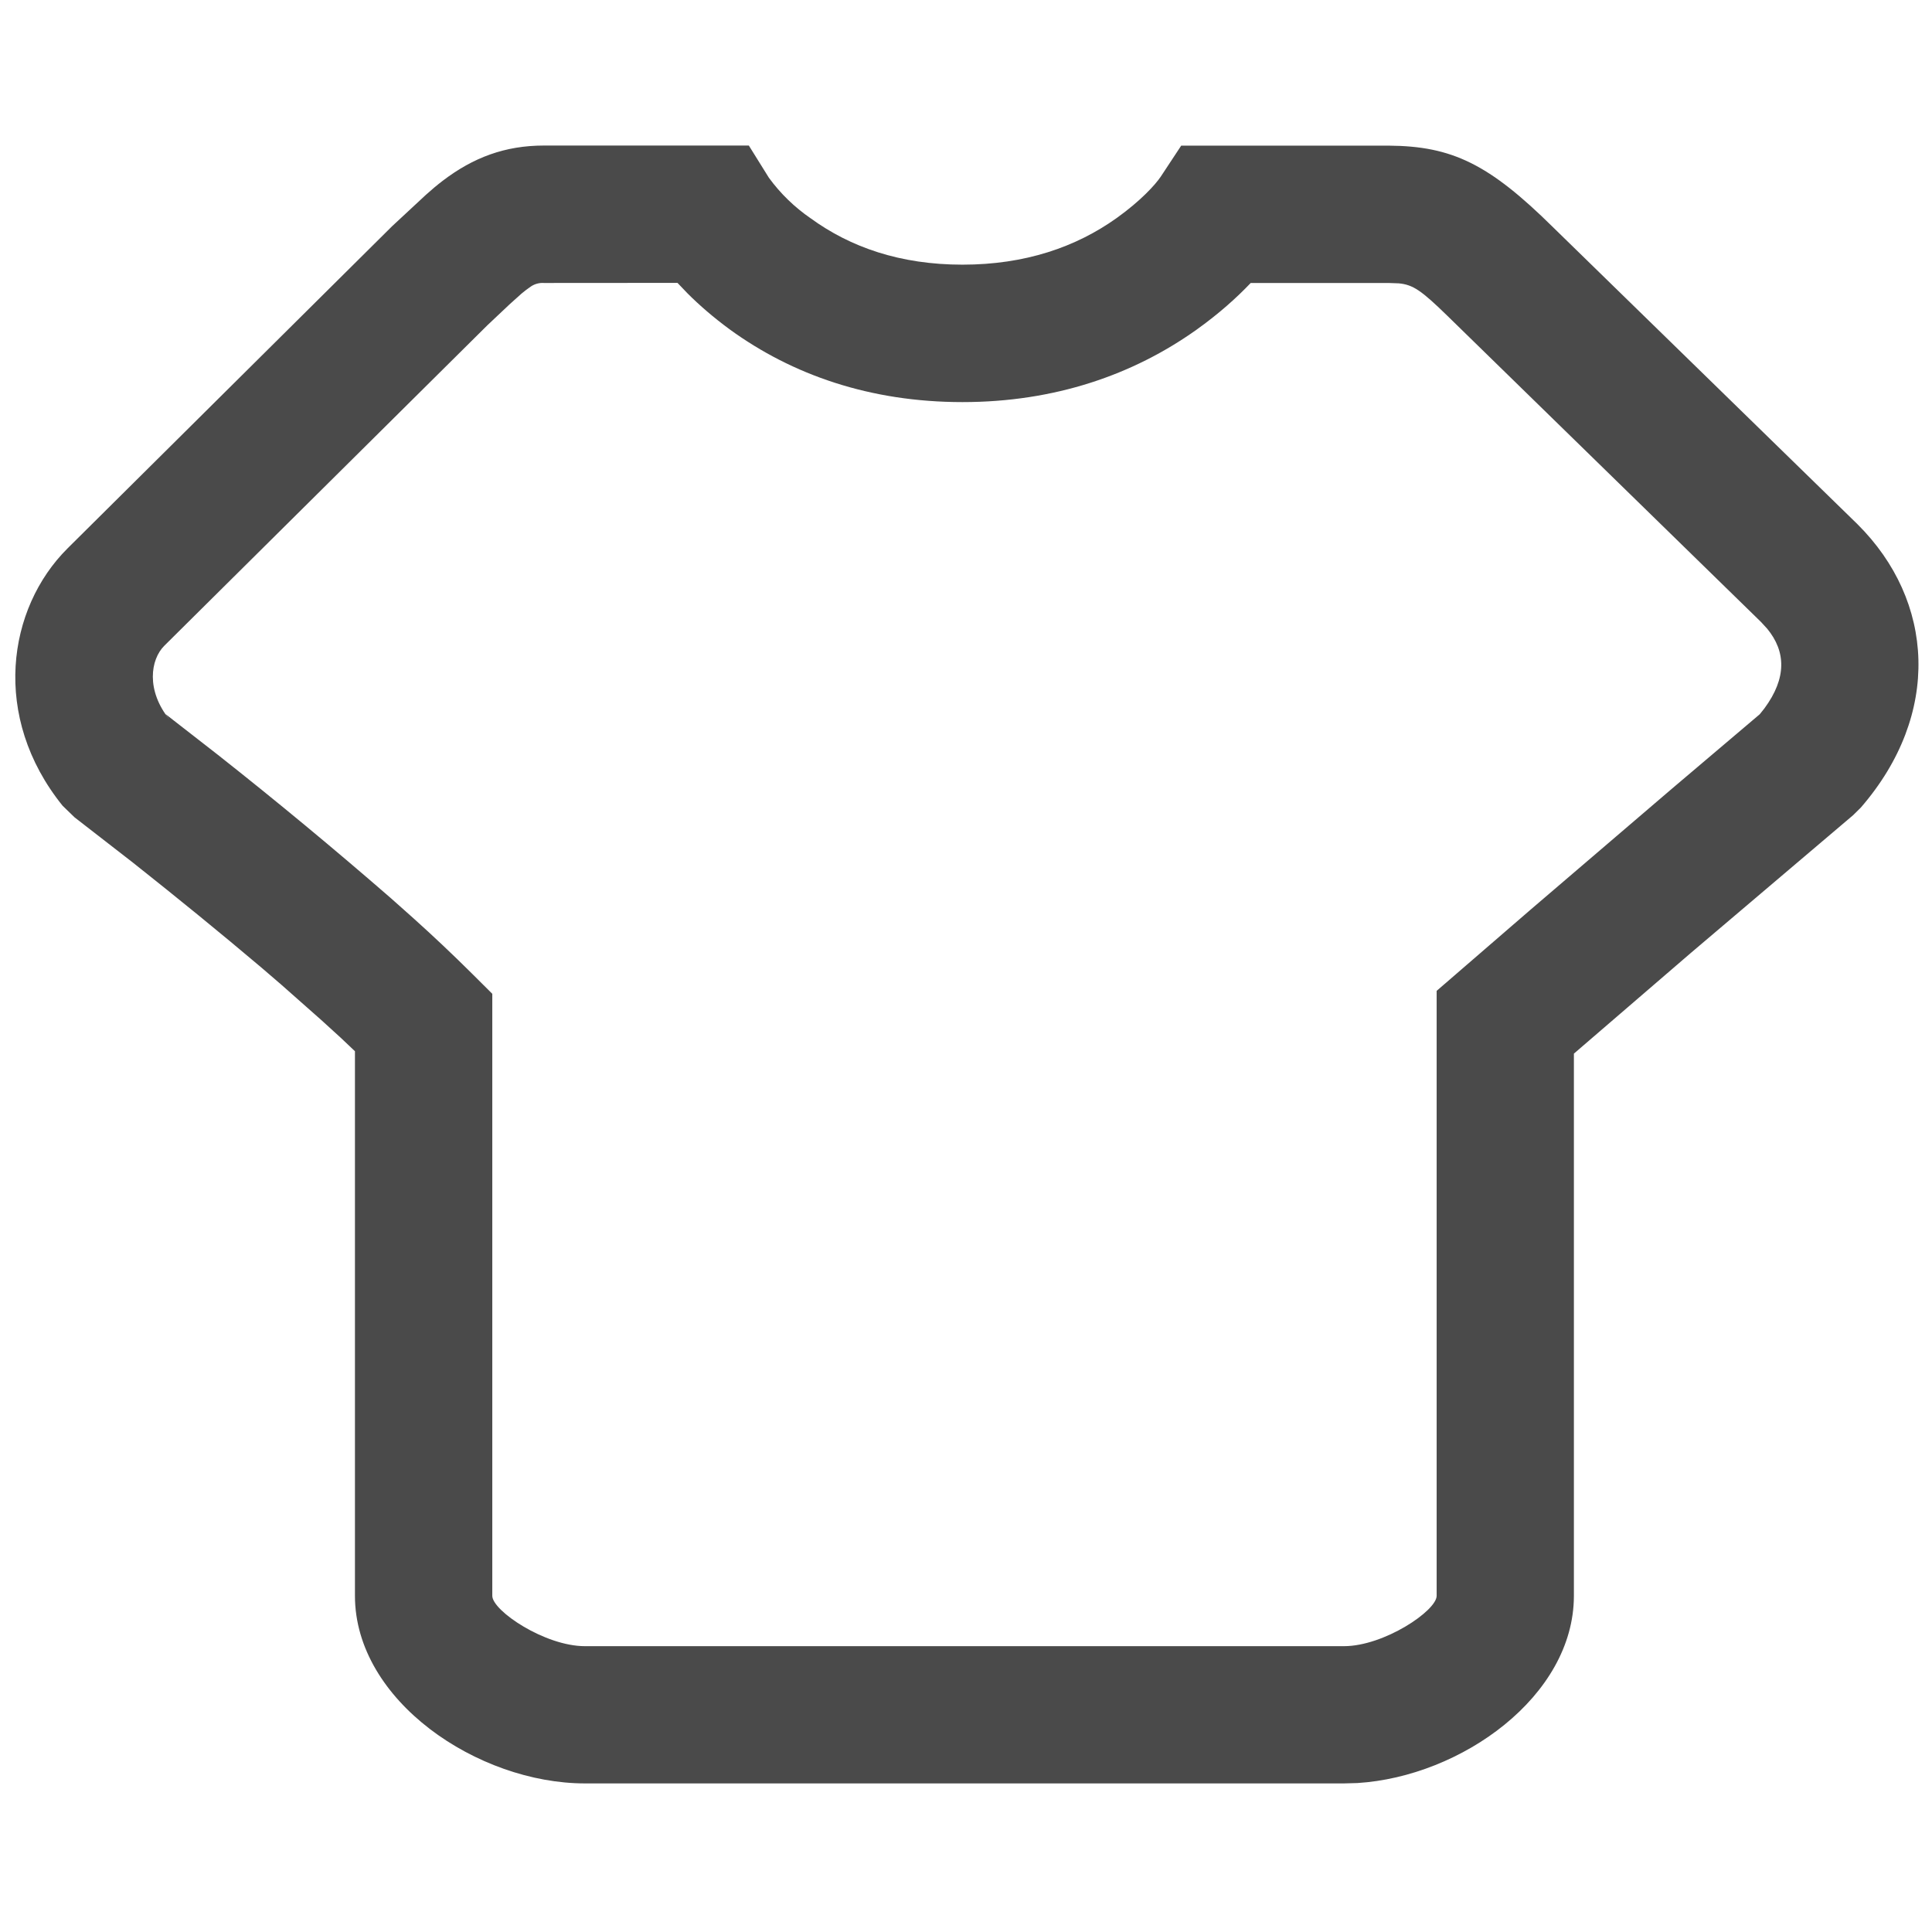
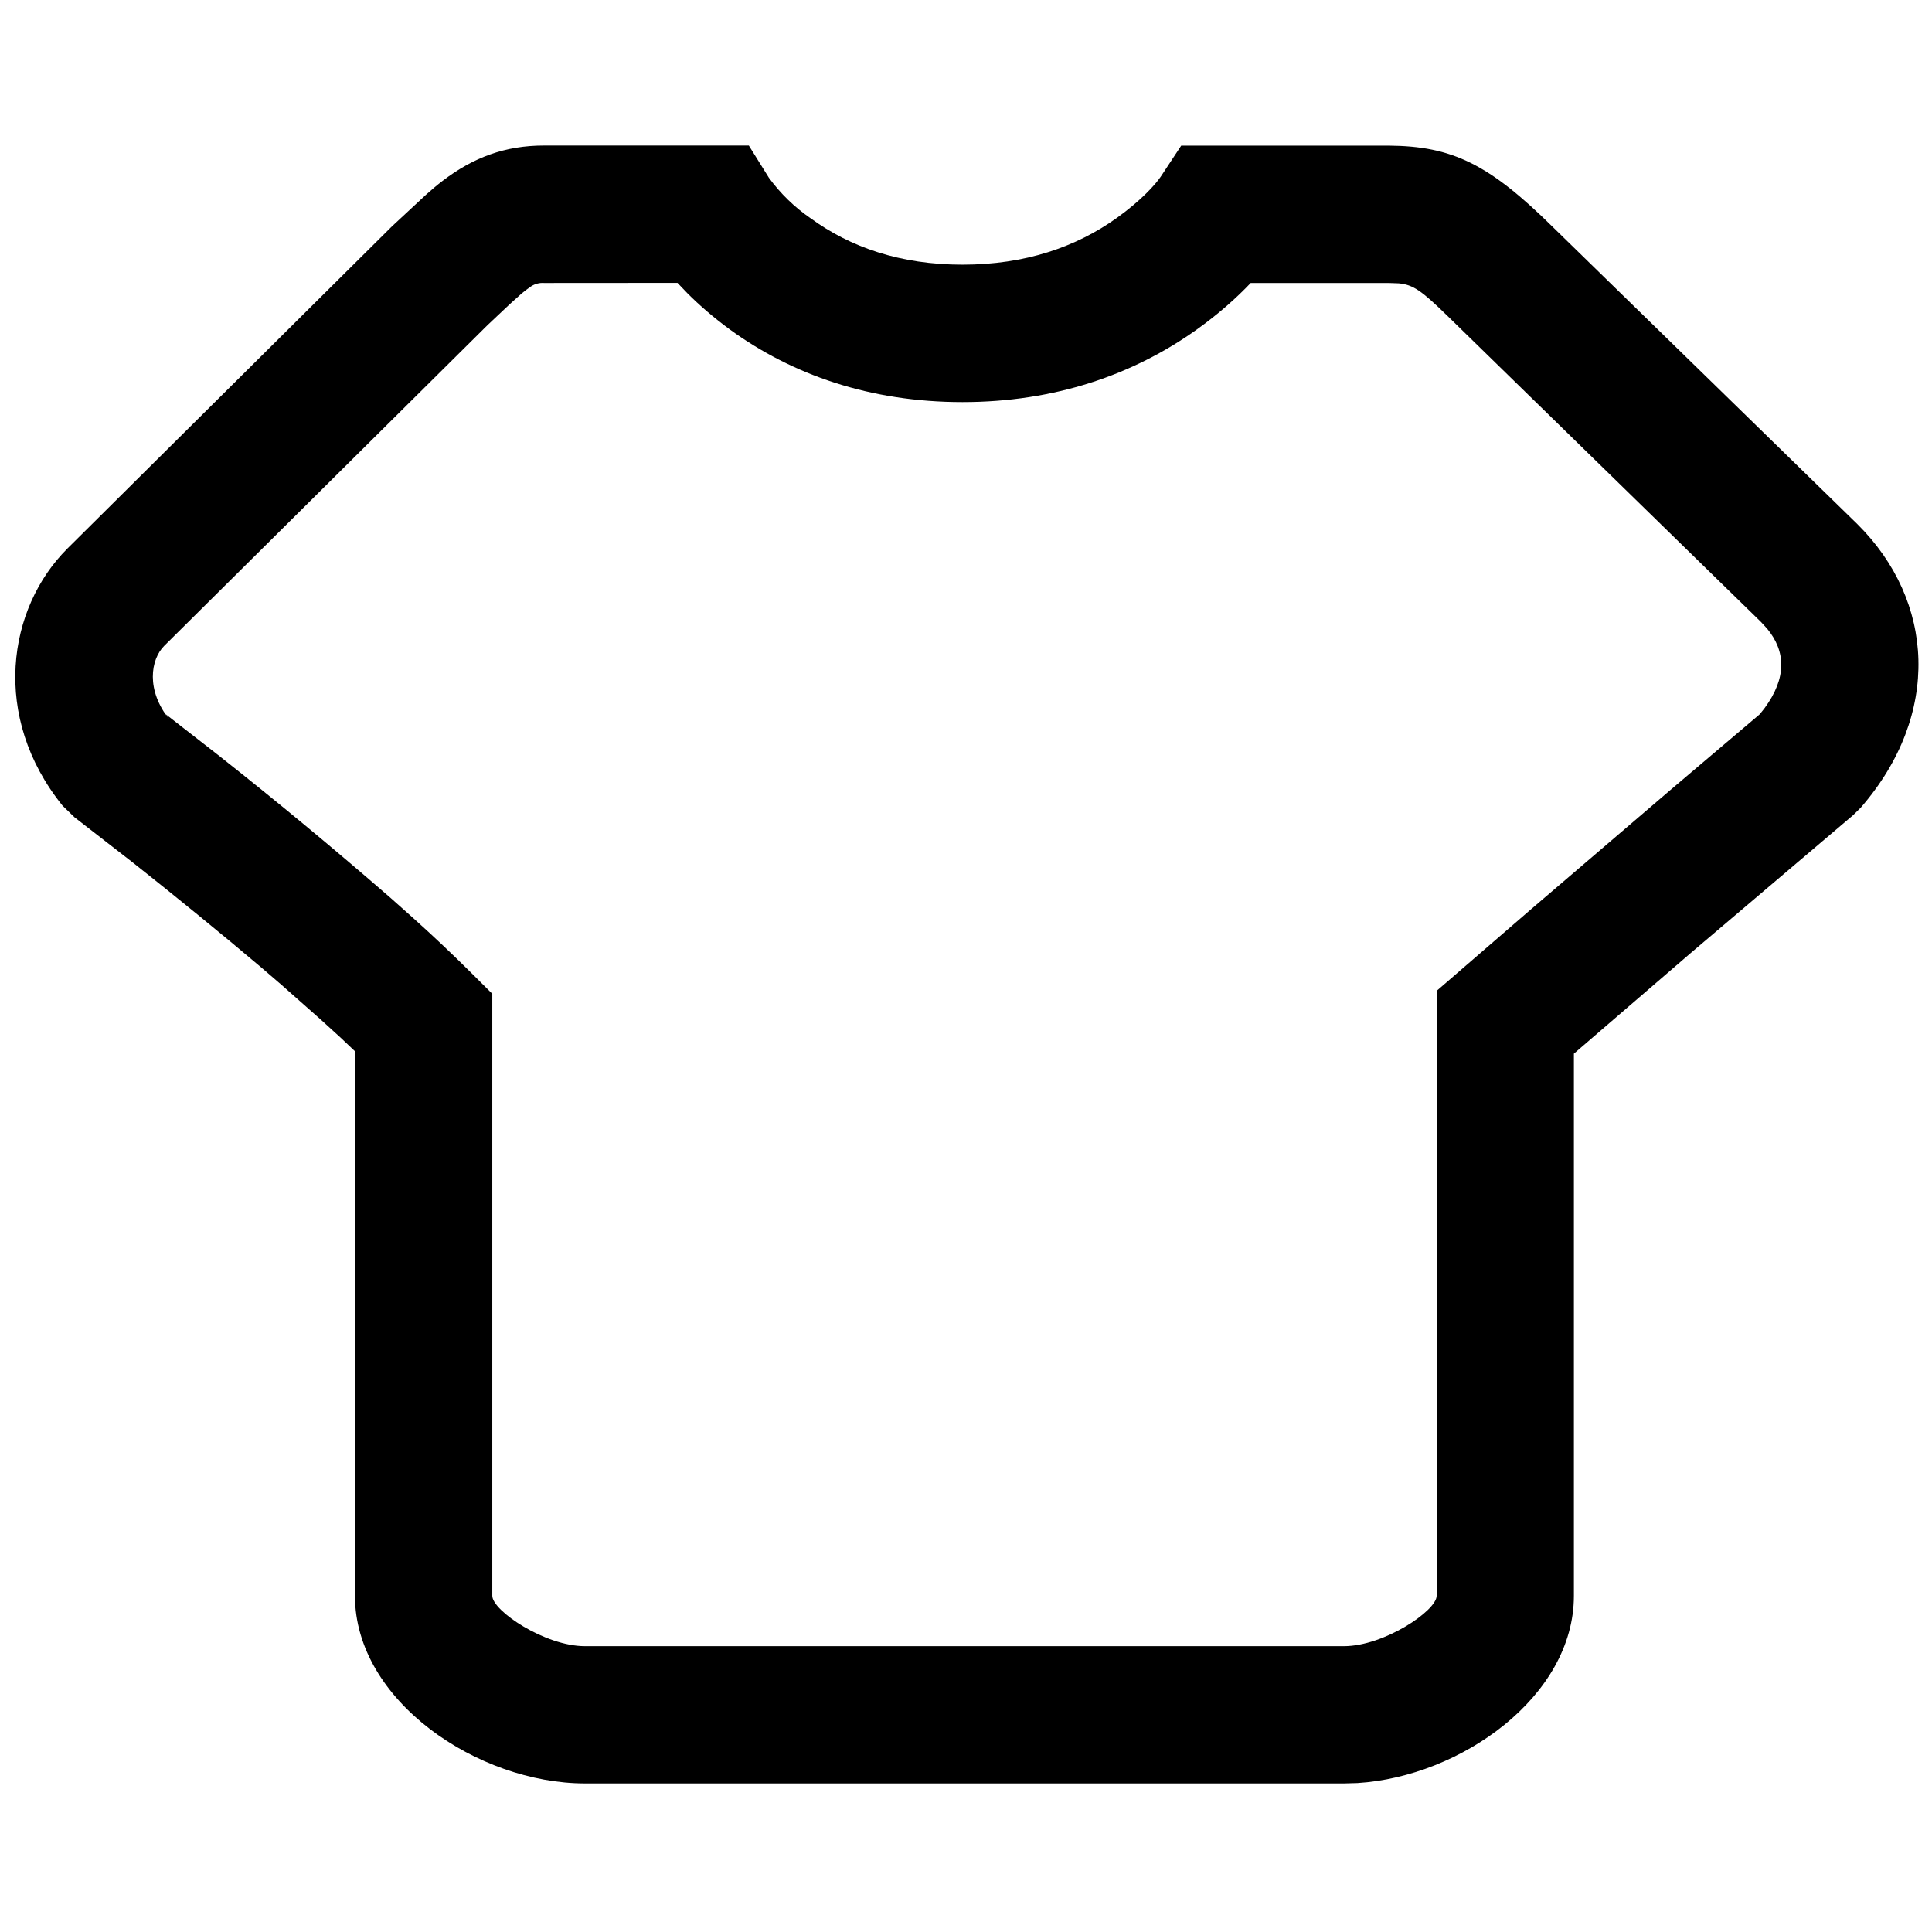
<svg xmlns="http://www.w3.org/2000/svg" t="1628162061044" class="icon" viewBox="0 0 1194 1024" version="1.1" p-id="5669" width="128" height="128">
-   <path d="M475.193 24.86l-12.402-19.911H336.156c-24.064 0-43.691 7.396-62.578 21.788-3.413 2.617-6.827 5.461-10.411 8.704l-20.821 19.342-200.59 199.111c-37.205 36.978-47.388 104.107-3.072 159.061l7.396 7.168 36.068 27.989c27.136 21.504 54.272 43.577 79.588 65.024l12.174 10.468 24.576 21.732 12.117 11.036 8.761 8.306v336.555c0 64.853 76.004 115.94 142.165 115.94H830.578l8.306-0.228c64.057-3.982 133.803-53.589 133.803-115.712v-335.076l72.078-62.066 100.523-85.333 4.722-4.665c49.948-57.628 45.682-127.772-2.162-175.218L959.886 55.524c-39.708-39.253-62.578-50.233-101.604-50.517h-128.284l-12.572 19.058c-3.413 5.12-12.516 15.076-27.193 25.6-25.316 18.091-56.775 28.9-95.403 28.9-38.571 0-69.348-10.809-93.867-28.672a106.724 106.724 0 0 1-25.771-25.031z m297.7 65.024h85.106l6.485 0.228c8.818 0.853 13.938 4.38 30.151 20.196l193.707 189.099 3.812 4.153c11.548 14.052 12.174 30.379-1.707 49.209l-2.901 3.641-54.215 45.966-87.552 74.923-57.913 50.062v373.874c0 9.216-32.54 31.118-57.287 31.118H361.472c-24.747 0-57.23-21.902-57.23-31.118v-372.053l-12.516-12.459a988.16 988.16 0 0 0-36.238-34.247l-13.938-12.402a2901.106 2901.106 0 0 0-106.894-88.576l-32.37-25.202 2.446 3.413c-14.62-18.148-11.719-37.148-3.186-45.625l199.68-198.087 13.881-13.084 7.225-6.485a77.938 77.938 0 0 1 2.844-2.276l3.015-2.162a12.857 12.857 0 0 1 7.964-2.105l82.546-0.057 6.258 6.542c7.225 7.225 15.929 14.791 25.998 22.187 38.571 28.046 86.642 44.942 143.872 44.942 57.003 0 105.415-16.839 144.612-44.715 13.71-9.785 24.804-19.74 33.508-28.9h-0.057z" fill="#4A4A4A" p-id="5670" />
+   <path d="M475.193 24.86l-12.402-19.911H336.156c-24.064 0-43.691 7.396-62.578 21.788-3.413 2.617-6.827 5.461-10.411 8.704l-20.821 19.342-200.59 199.111c-37.205 36.978-47.388 104.107-3.072 159.061l7.396 7.168 36.068 27.989c27.136 21.504 54.272 43.577 79.588 65.024l12.174 10.468 24.576 21.732 12.117 11.036 8.761 8.306v336.555c0 64.853 76.004 115.94 142.165 115.94H830.578l8.306-0.228c64.057-3.982 133.803-53.589 133.803-115.712v-335.076l72.078-62.066 100.523-85.333 4.722-4.665c49.948-57.628 45.682-127.772-2.162-175.218L959.886 55.524c-39.708-39.253-62.578-50.233-101.604-50.517h-128.284l-12.572 19.058c-3.413 5.12-12.516 15.076-27.193 25.6-25.316 18.091-56.775 28.9-95.403 28.9-38.571 0-69.348-10.809-93.867-28.672a106.724 106.724 0 0 1-25.771-25.031z m297.7 65.024h85.106l6.485 0.228c8.818 0.853 13.938 4.38 30.151 20.196l193.707 189.099 3.812 4.153c11.548 14.052 12.174 30.379-1.707 49.209l-2.901 3.641-54.215 45.966-87.552 74.923-57.913 50.062v373.874c0 9.216-32.54 31.118-57.287 31.118H361.472c-24.747 0-57.23-21.902-57.23-31.118v-372.053l-12.516-12.459a988.16 988.16 0 0 0-36.238-34.247l-13.938-12.402a2901.106 2901.106 0 0 0-106.894-88.576l-32.37-25.202 2.446 3.413c-14.62-18.148-11.719-37.148-3.186-45.625l199.68-198.087 13.881-13.084 7.225-6.485a77.938 77.938 0 0 1 2.844-2.276l3.015-2.162a12.857 12.857 0 0 1 7.964-2.105l82.546-0.057 6.258 6.542c7.225 7.225 15.929 14.791 25.998 22.187 38.571 28.046 86.642 44.942 143.872 44.942 57.003 0 105.415-16.839 144.612-44.715 13.71-9.785 24.804-19.74 33.508-28.9h-0.057z" p-id="5670" />
</svg>
